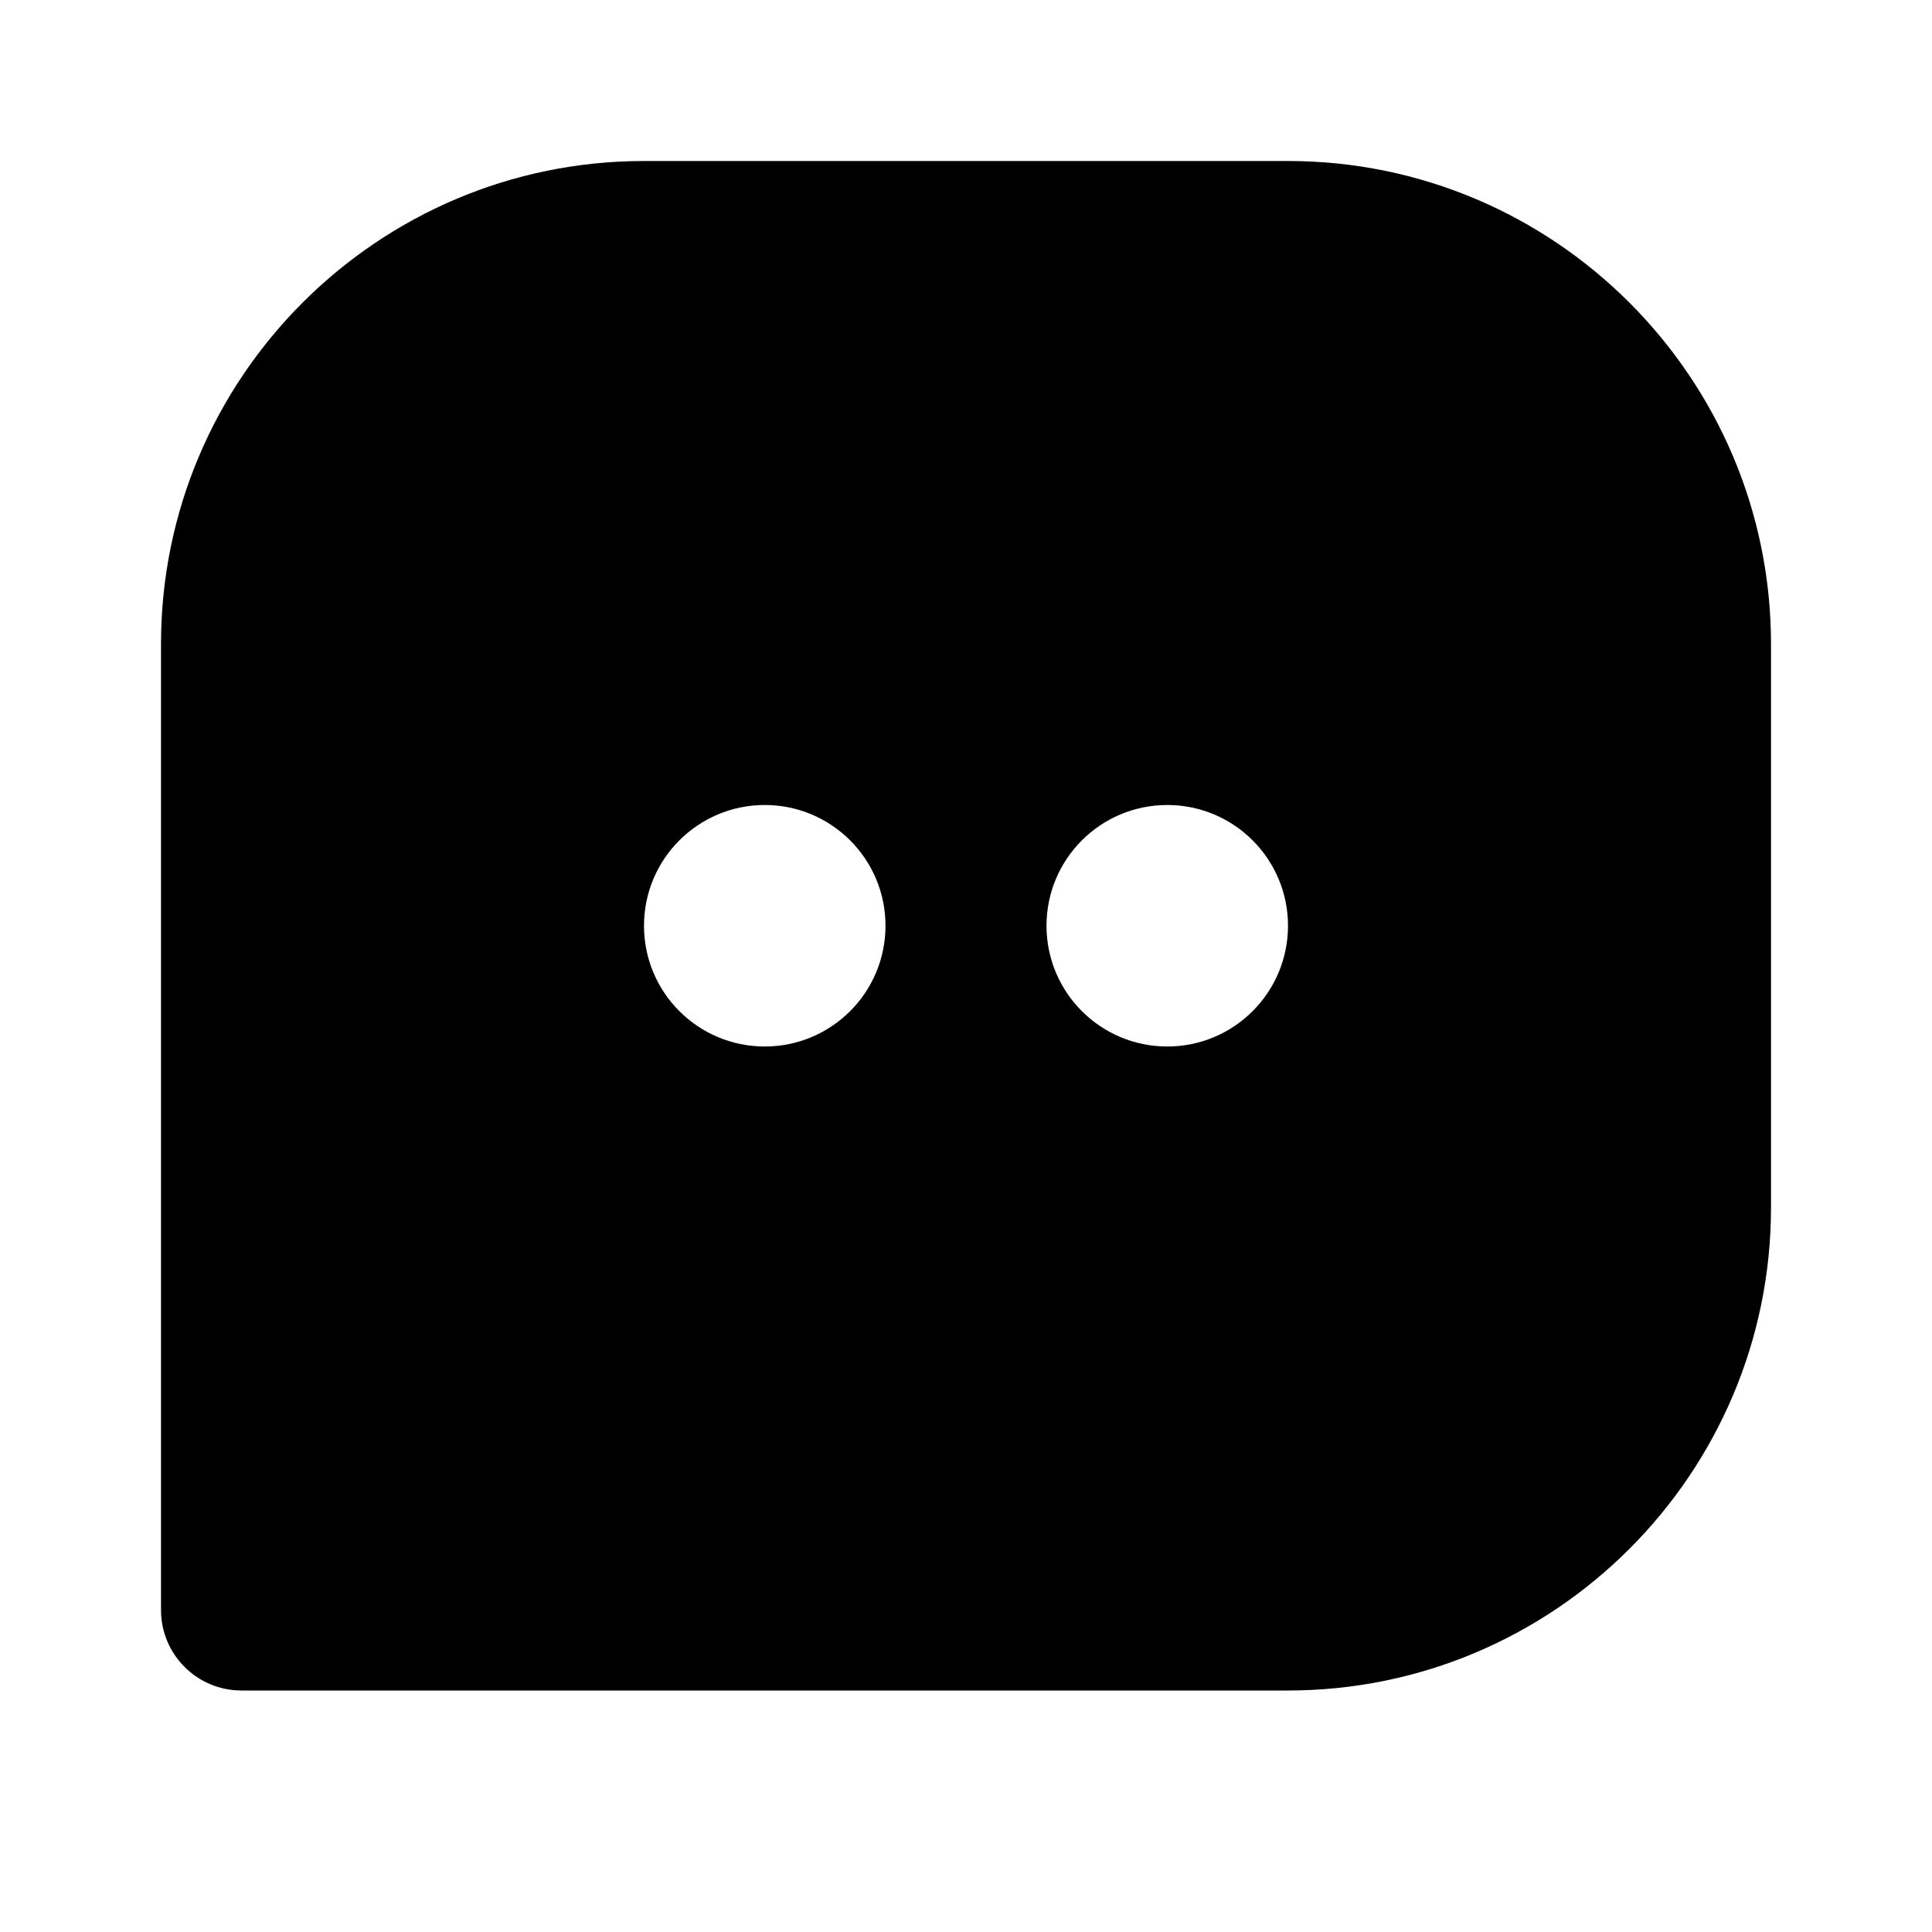
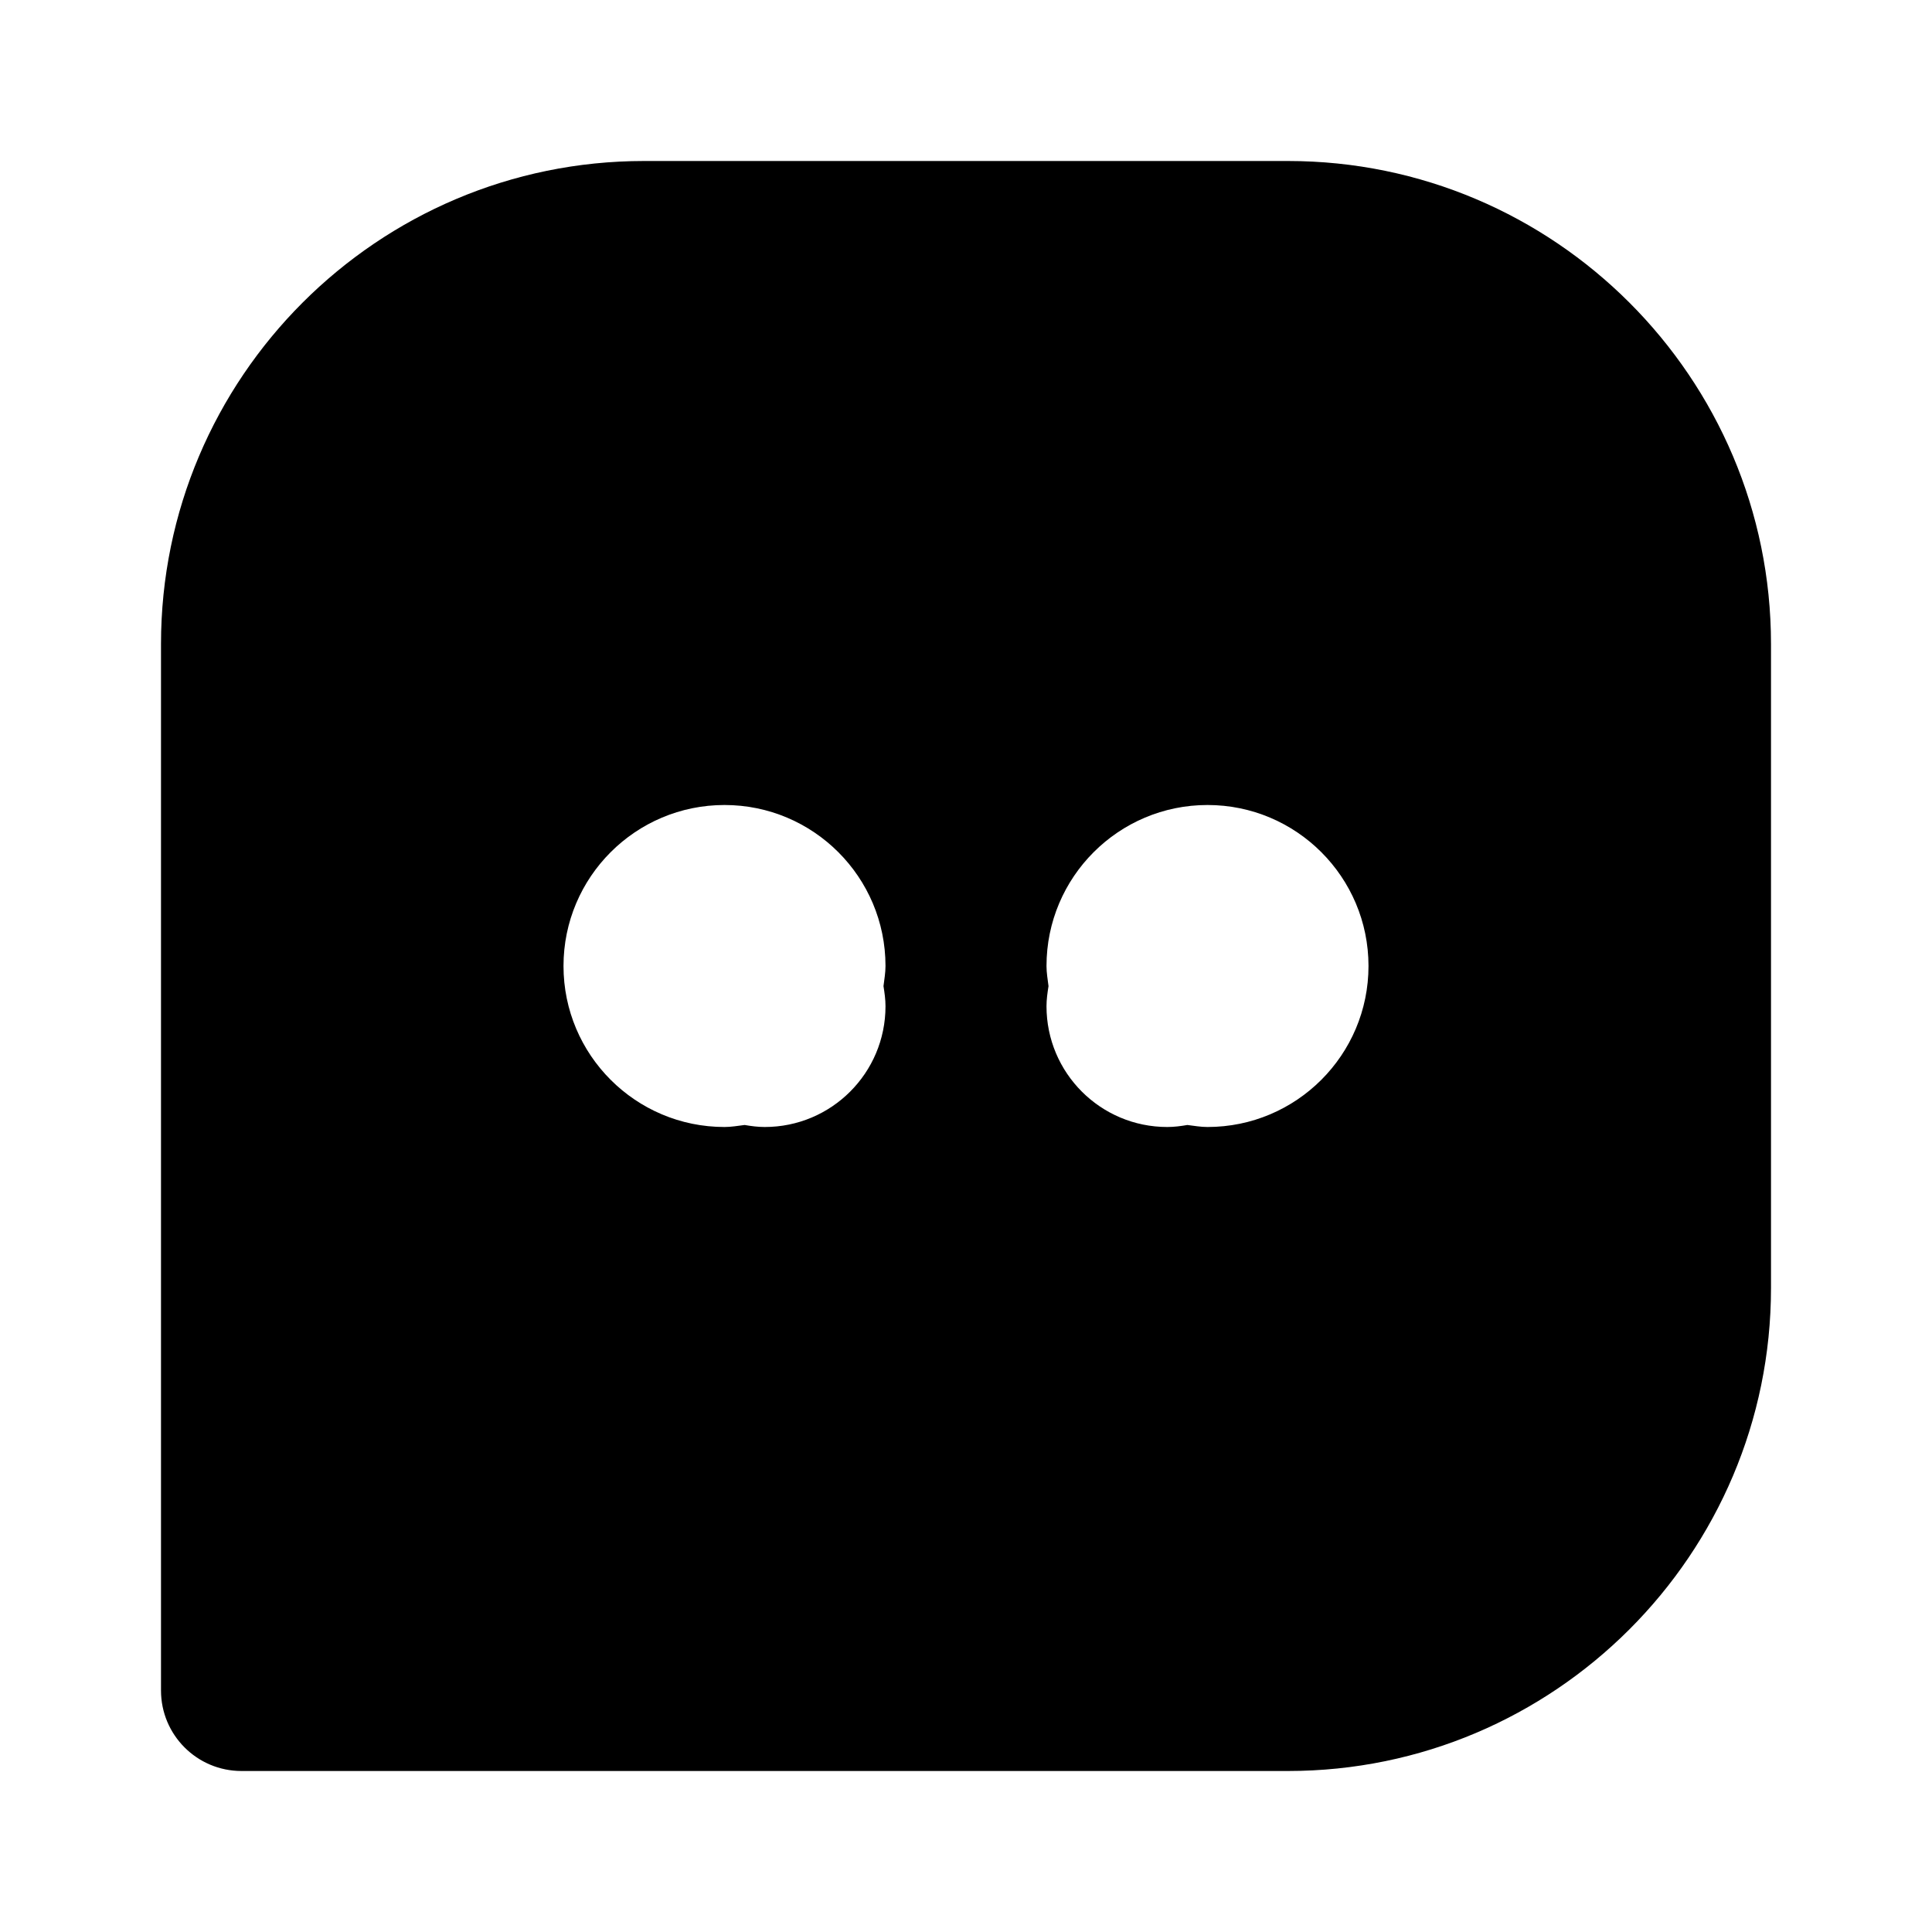
<svg xmlns="http://www.w3.org/2000/svg" width="24" height="24" viewBox="0 0 24 24">
-   <path d="M16,2H8C4.691,2,2,4.691,2,8v12c0,0.552,0.447,1,1,1h13c3.309,0,6-2.691,6-6V8C22,4.691,19.309,2,16,2z M9.5,13 C8.672,13,8,12.329,8,11.5S8.672,10,9.5,10s1.5,0.671,1.5,1.5S10.328,13,9.5,13z M14.5,13c-0.828,0-1.5-0.671-1.5-1.5 s0.672-1.5,1.5-1.5s1.5,0.671,1.5,1.5S15.328,13,14.5,13z" />
+   <path d="M16,2H8C4.691,2,2,4.691,2,8v13c0,0.552,0.447,1,1,1h13c3.309,0,6-2.691,6-6V8C22,4.691,19.309,2,16,2z M11,12.5c0,0.829-0.672,1.5-1.5,1.5c-0.086,0-0.168-0.011-0.25-0.025C9.167,13.985,9.086,14,9,14c-1.104,0-2-0.896-2-2s0.896-2,2-2 s2,0.896,2,2c0,0.085-0.015,0.167-0.025,0.25C10.988,12.332,11,12.414,11,12.5z M15,14c-0.086,0-0.167-0.015-0.25-0.025 C14.668,13.989,14.586,14,14.5,14c-0.828,0-1.5-0.671-1.5-1.5c0-0.085,0.012-0.168,0.025-0.25C13.015,12.167,13,12.086,13,12 c0-1.104,0.896-2,2-2s2,0.896,2,2S16.104,14,15,14z" />
</svg>
